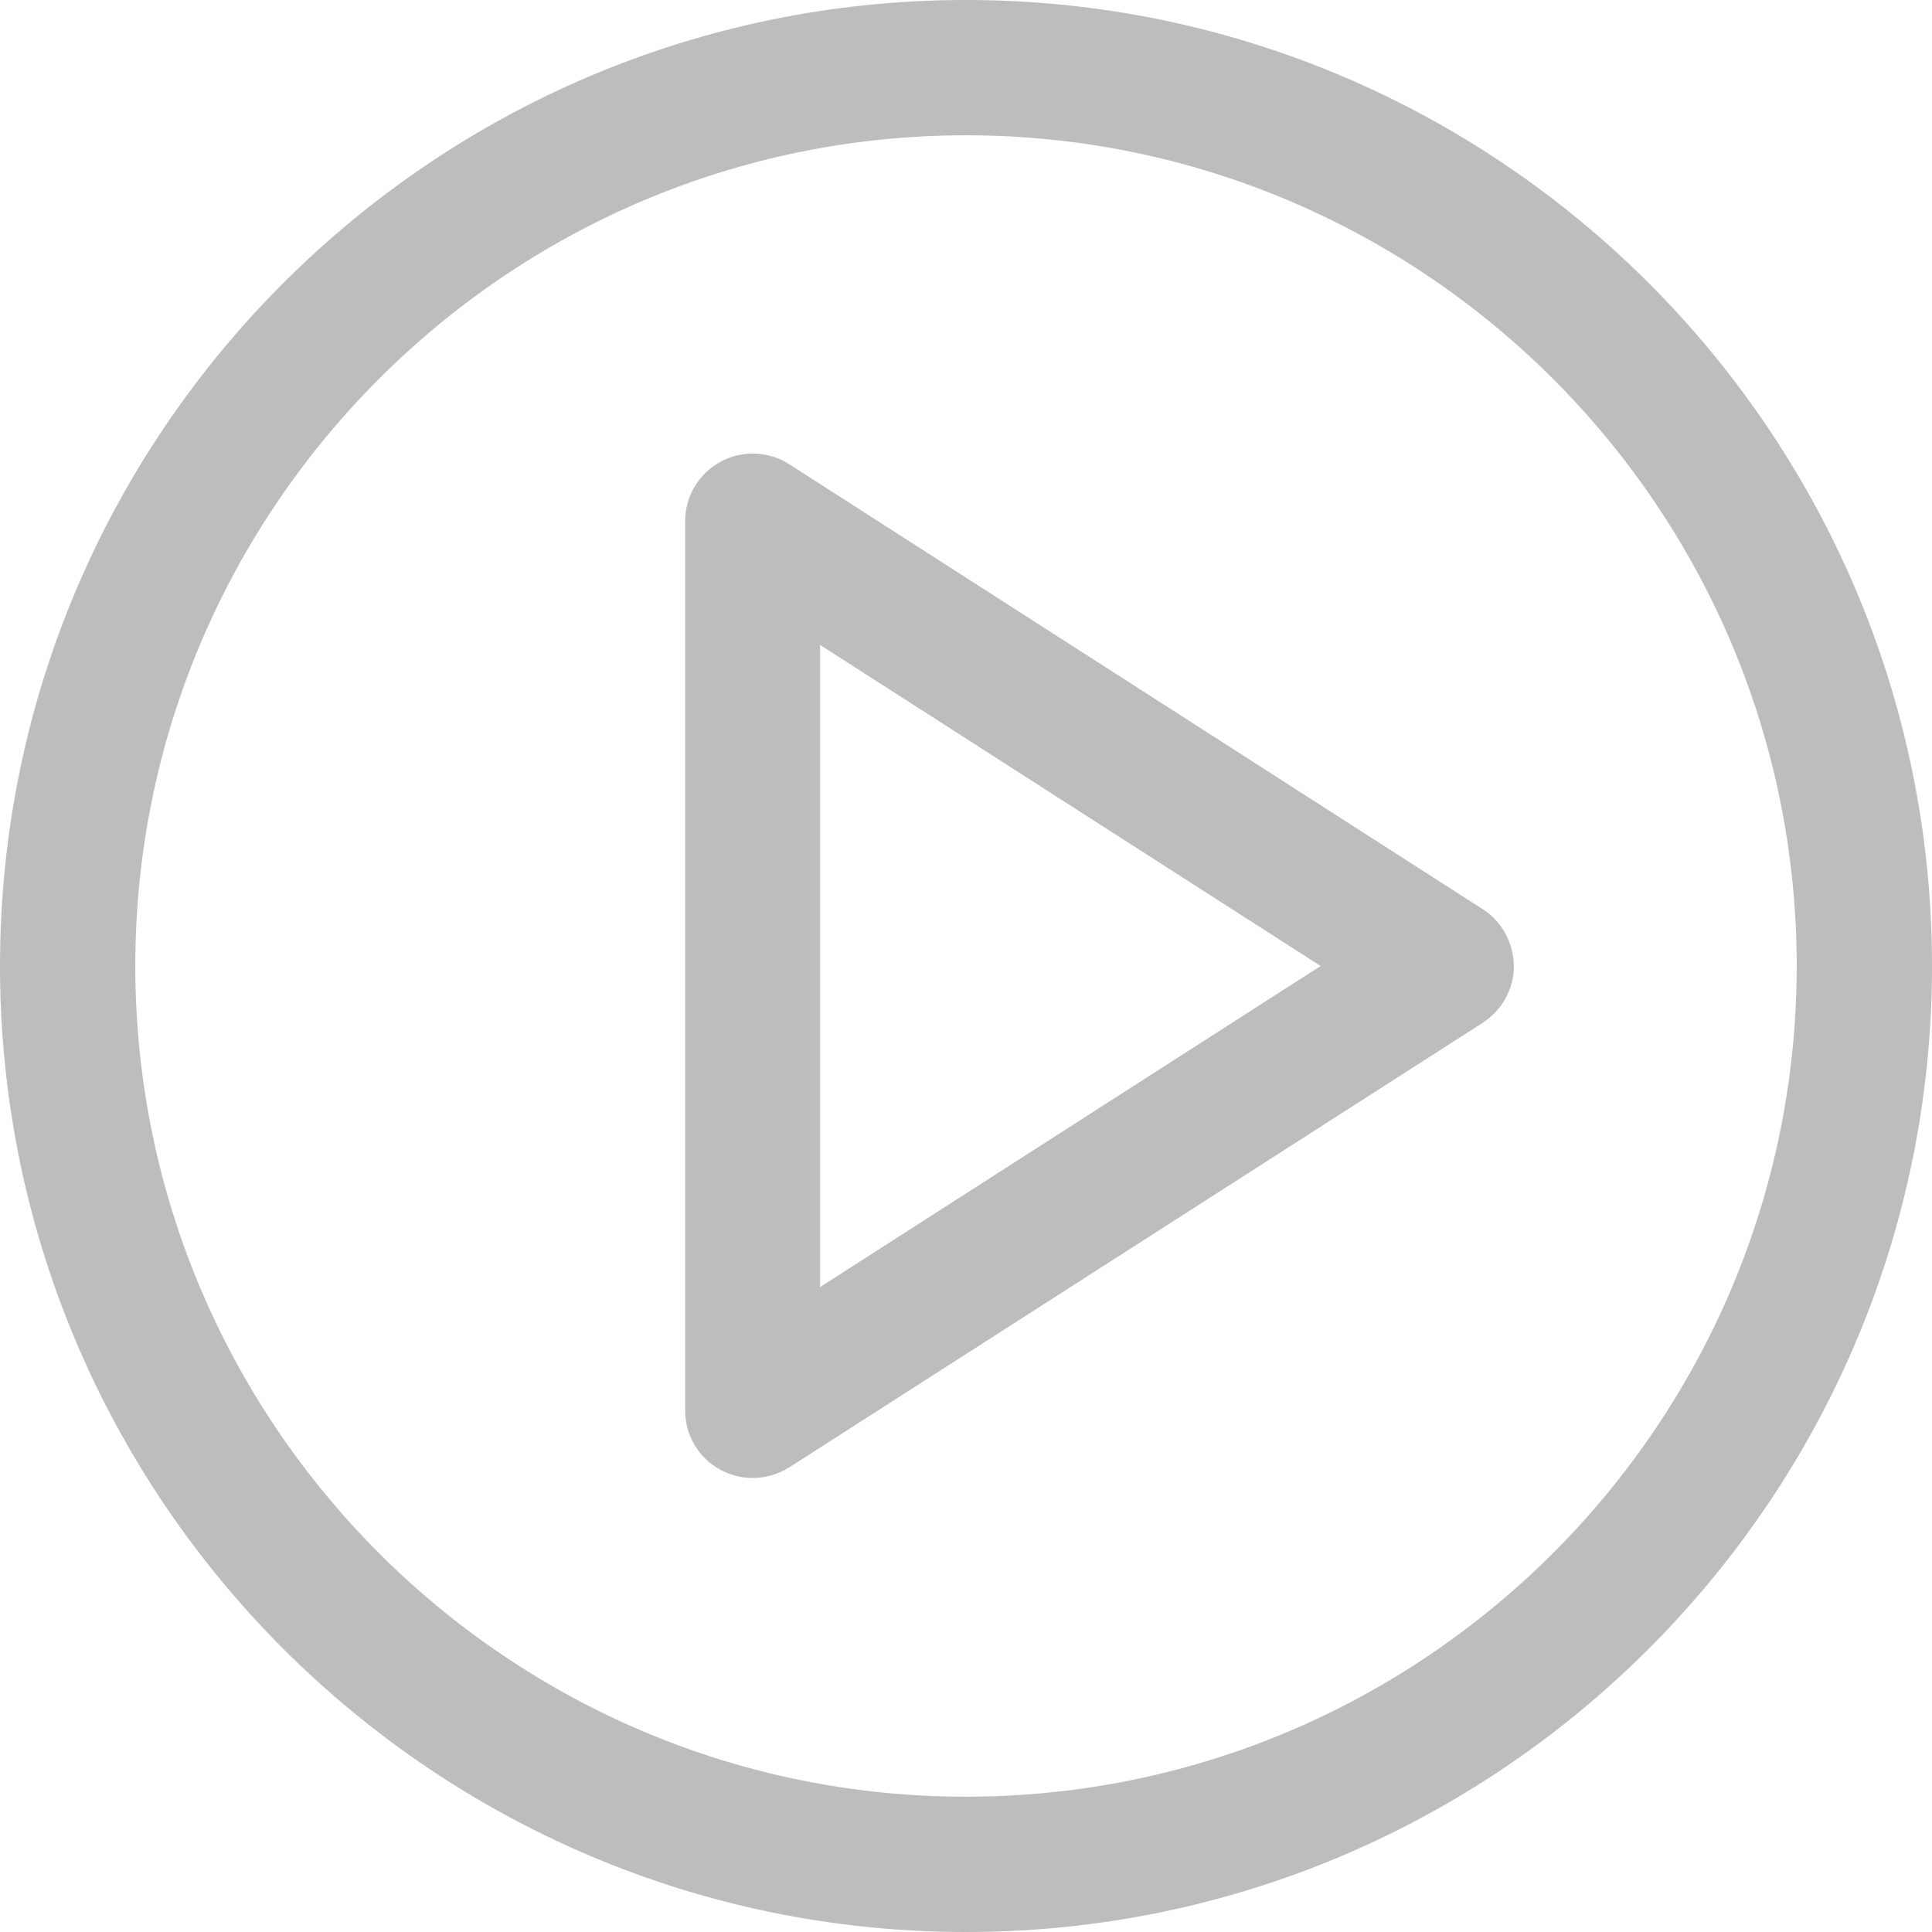
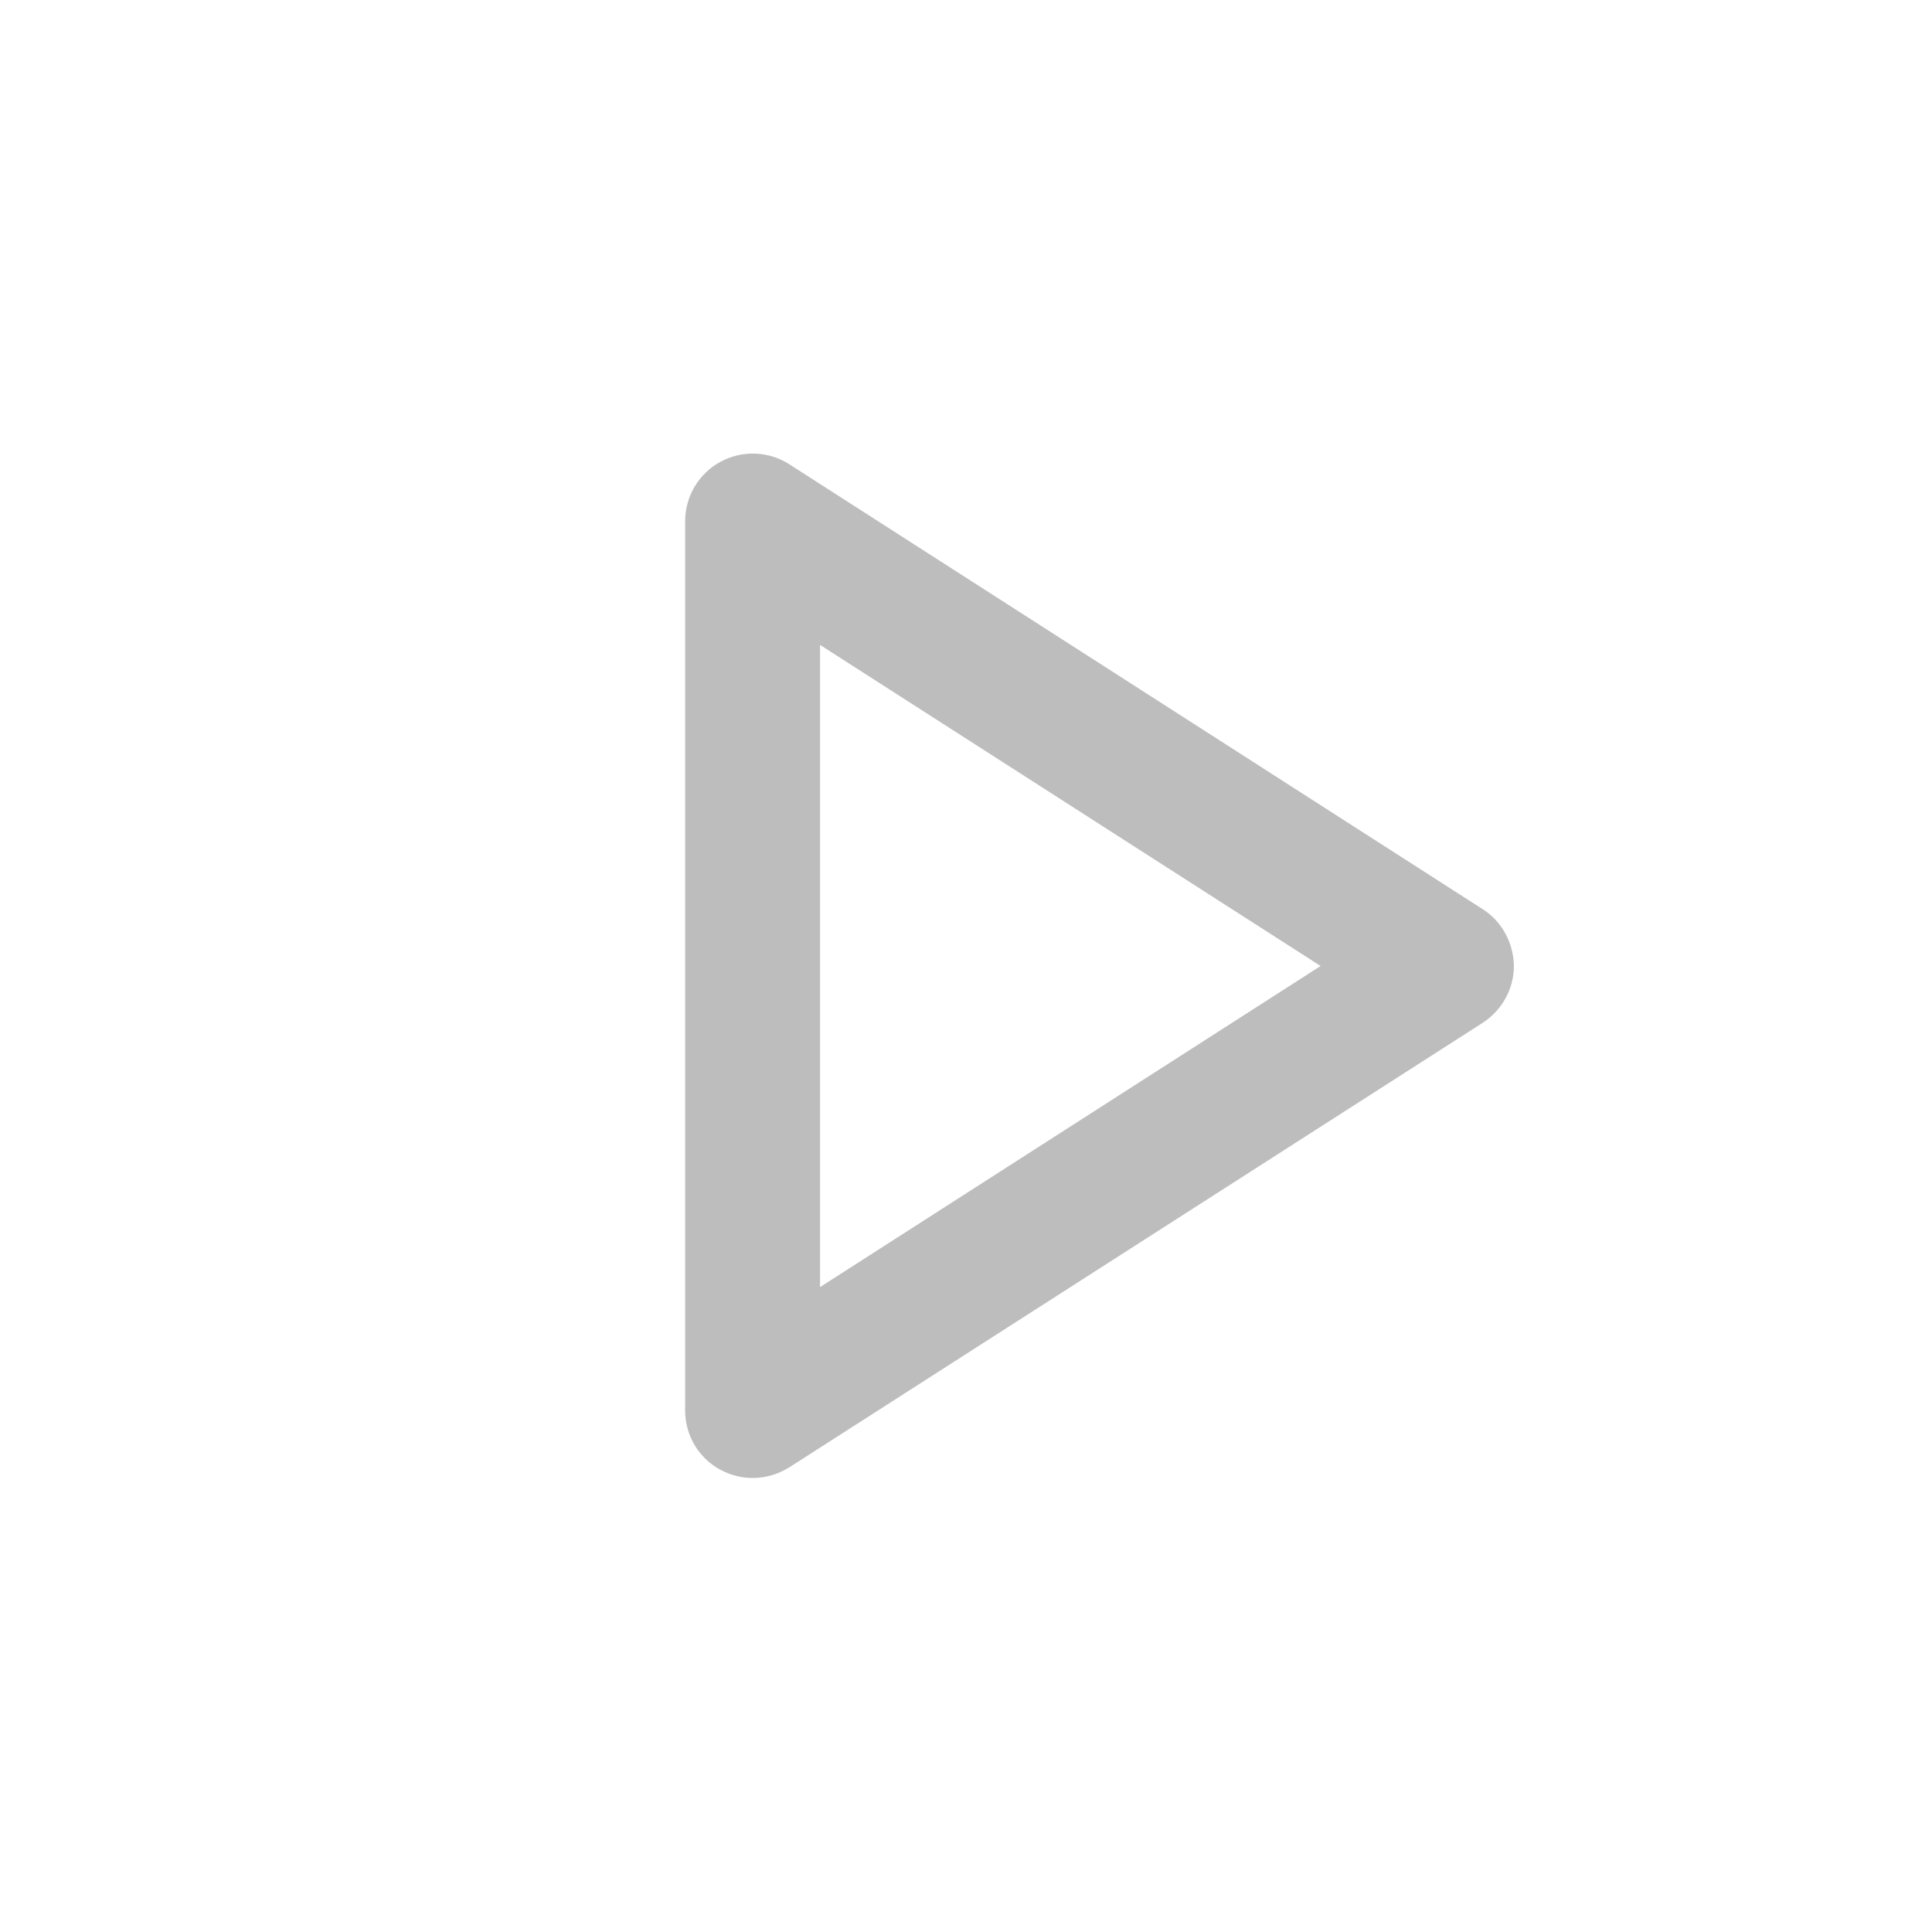
<svg xmlns="http://www.w3.org/2000/svg" version="1.1" id="Capa_1" x="0px" y="0px" viewBox="0 0 489.8 489.8" style="enable-background:new 0 0 489.8 489.8;" xml:space="preserve">
  <style type="text/css">
	.st0{fill:#BDBDBD;}
</style>
-   <g>
-     <g>
-       <g>
-         <path class="st0" d="M244.9,0C109.8,0,0,109.8,0,244.9s109.9,244.9,244.9,244.9c135.1,0,244.9-109.9,244.9-244.9     C489.8,109.8,380,0,244.9,0z M244.9,455.5c-116.1,0-210.6-94.5-210.6-210.6S128.8,34.3,244.9,34.3s210.6,94.5,210.6,210.6     S361,455.5,244.9,455.5z" />
-         <path class="st0" d="M375.9,230.5L200.1,117.7c-5.3-3.4-12-3.6-17.5-0.6s-8.9,8.8-8.9,15v225.5c0,6.3,3.4,12,8.9,15     c2.6,1.4,5.4,2.1,8.2,2.1c3.2,0,6.4-0.9,9.3-2.7l175.8-112.7c4.9-3.2,7.9-8.6,7.9-14.4C383.7,239.1,380.8,233.6,375.9,230.5z      M207.9,326.3V163.5l126.9,81.4L207.9,326.3z" />
-       </g>
-     </g>
-   </g>
+   <path class="st0" d="M375.9,230.5L200.1,117.7c-5.3-3.4-12-3.6-17.5-0.6s-8.9,8.8-8.9,15v225.5c0,6.3,3.4,12,8.9,15  c2.6,1.4,5.4,2.1,8.2,2.1c3.2,0,6.4-0.9,9.3-2.7l175.8-112.7c4.9-3.2,7.9-8.6,7.9-14.4C383.7,239.1,380.8,233.6,375.9,230.5z   M207.9,326.3V163.5l126.9,81.4L207.9,326.3z" />
</svg>
